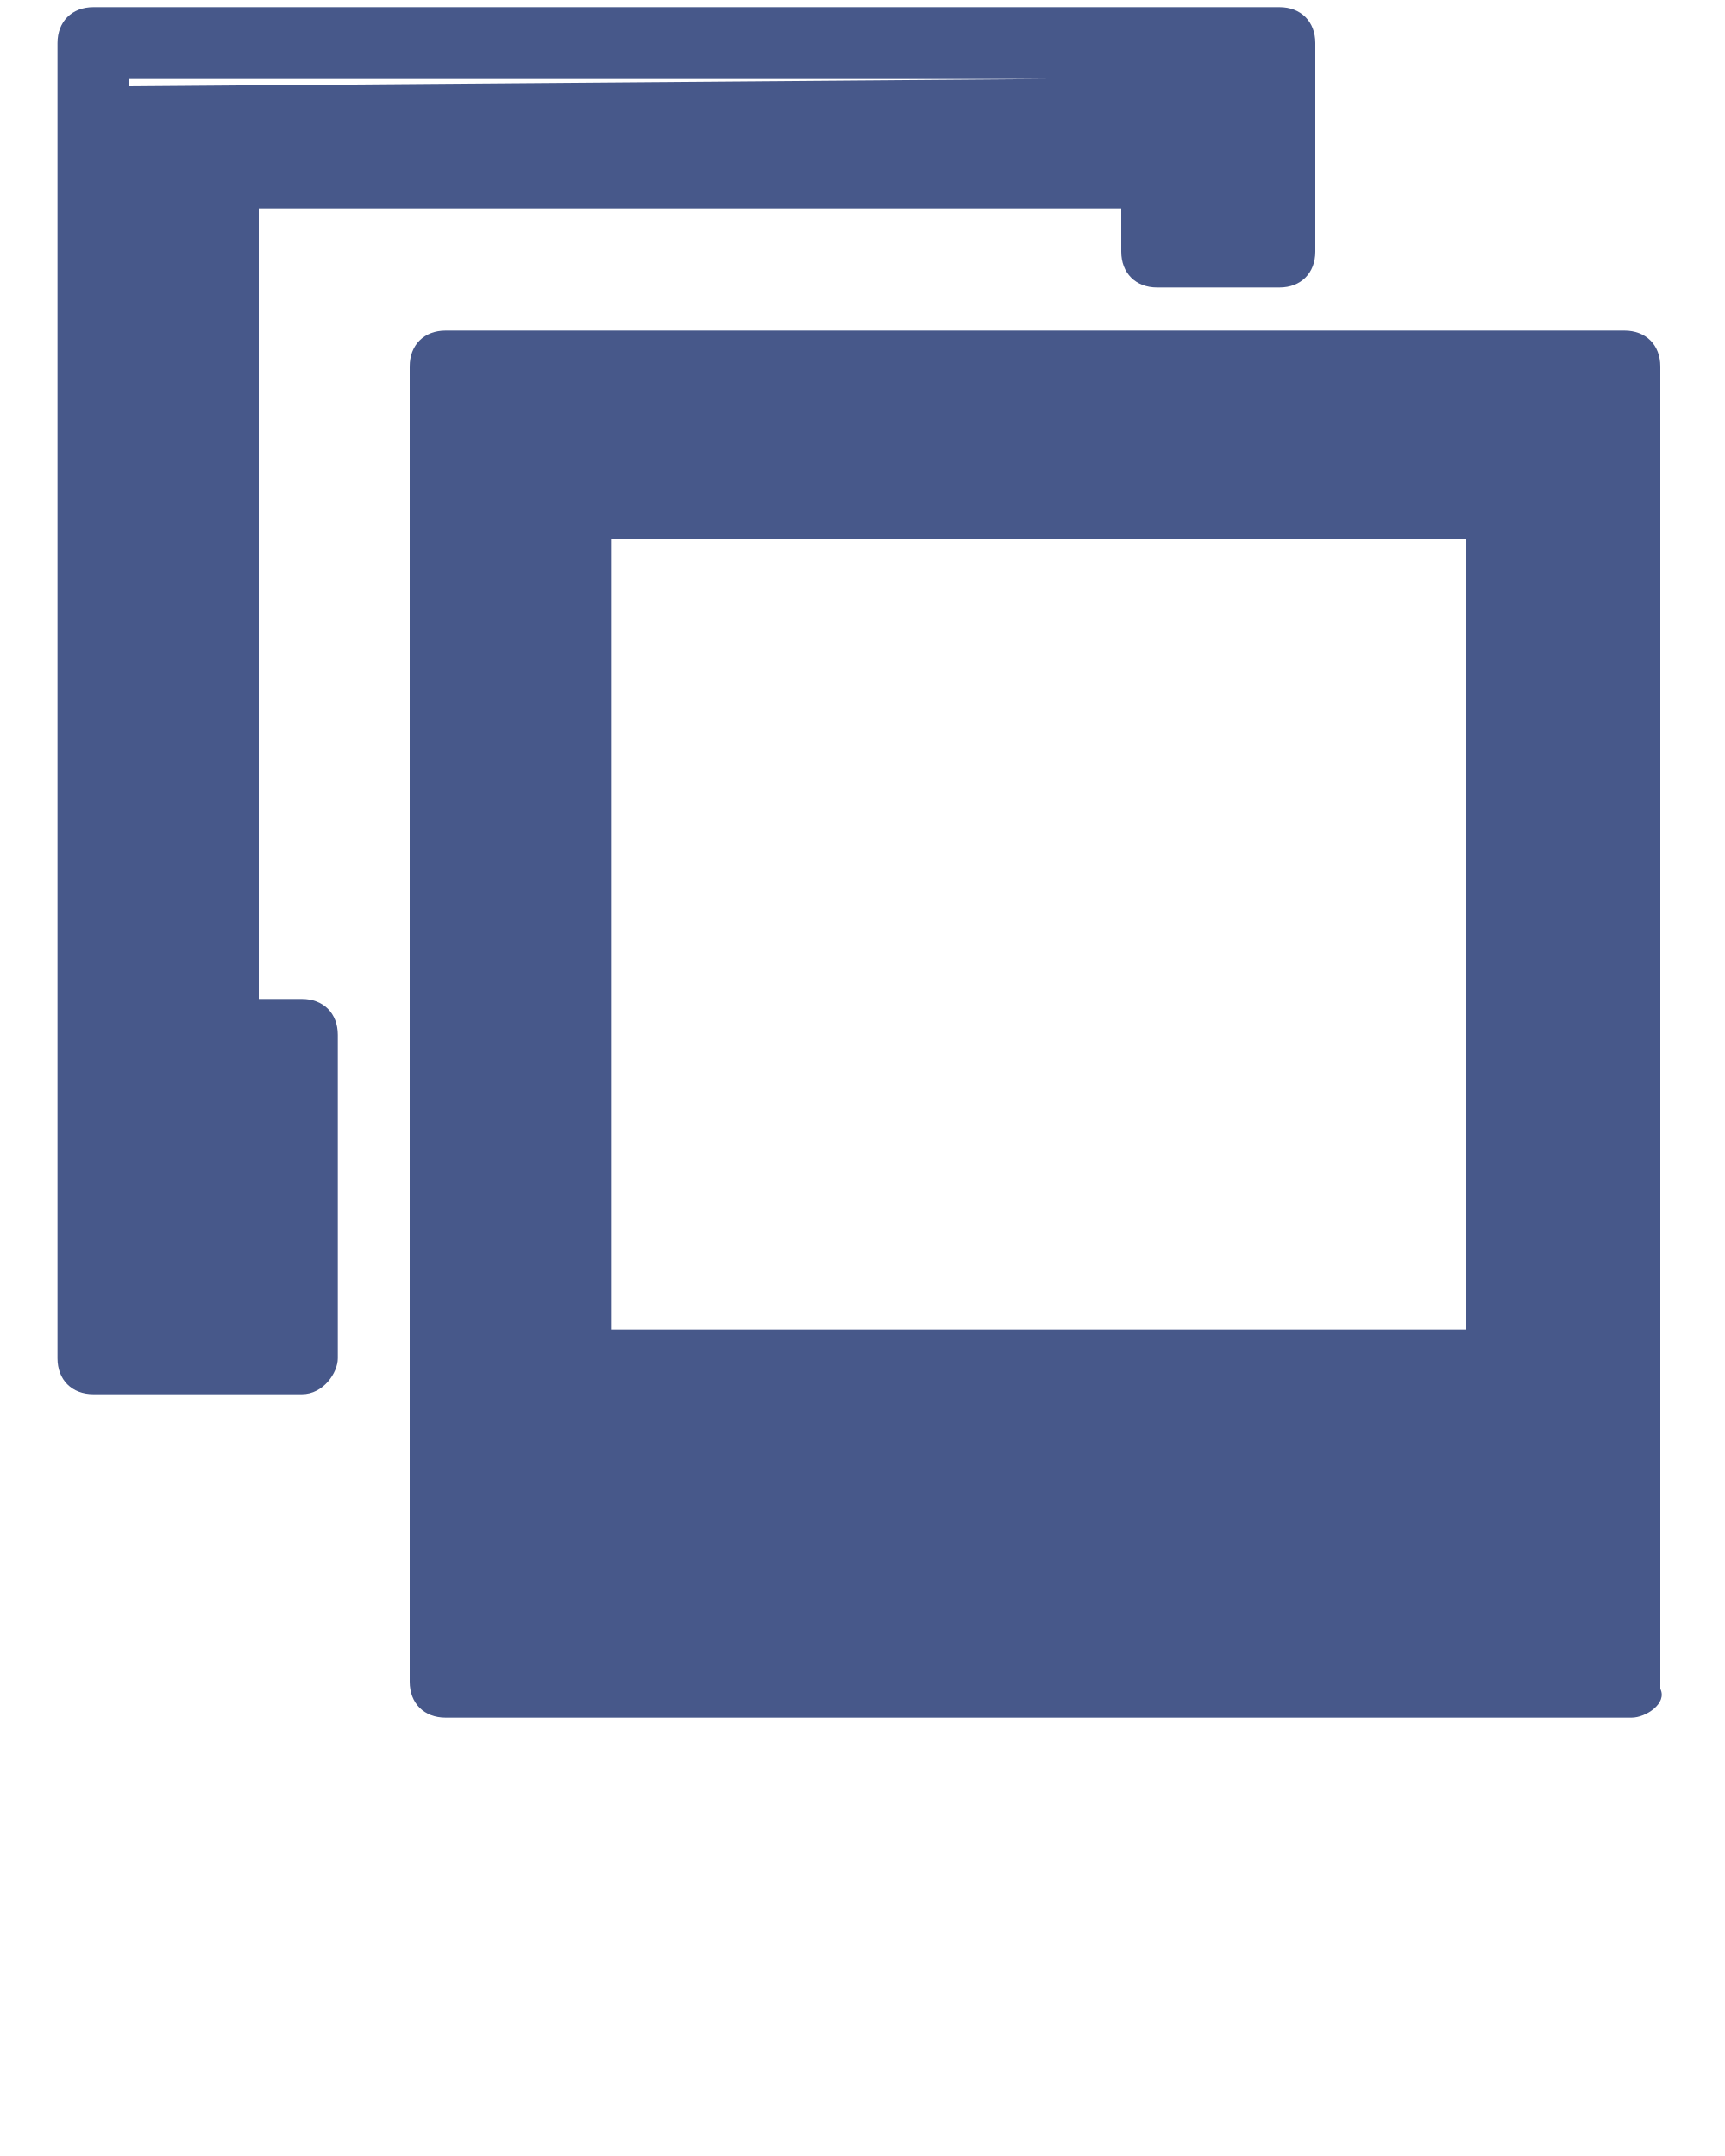
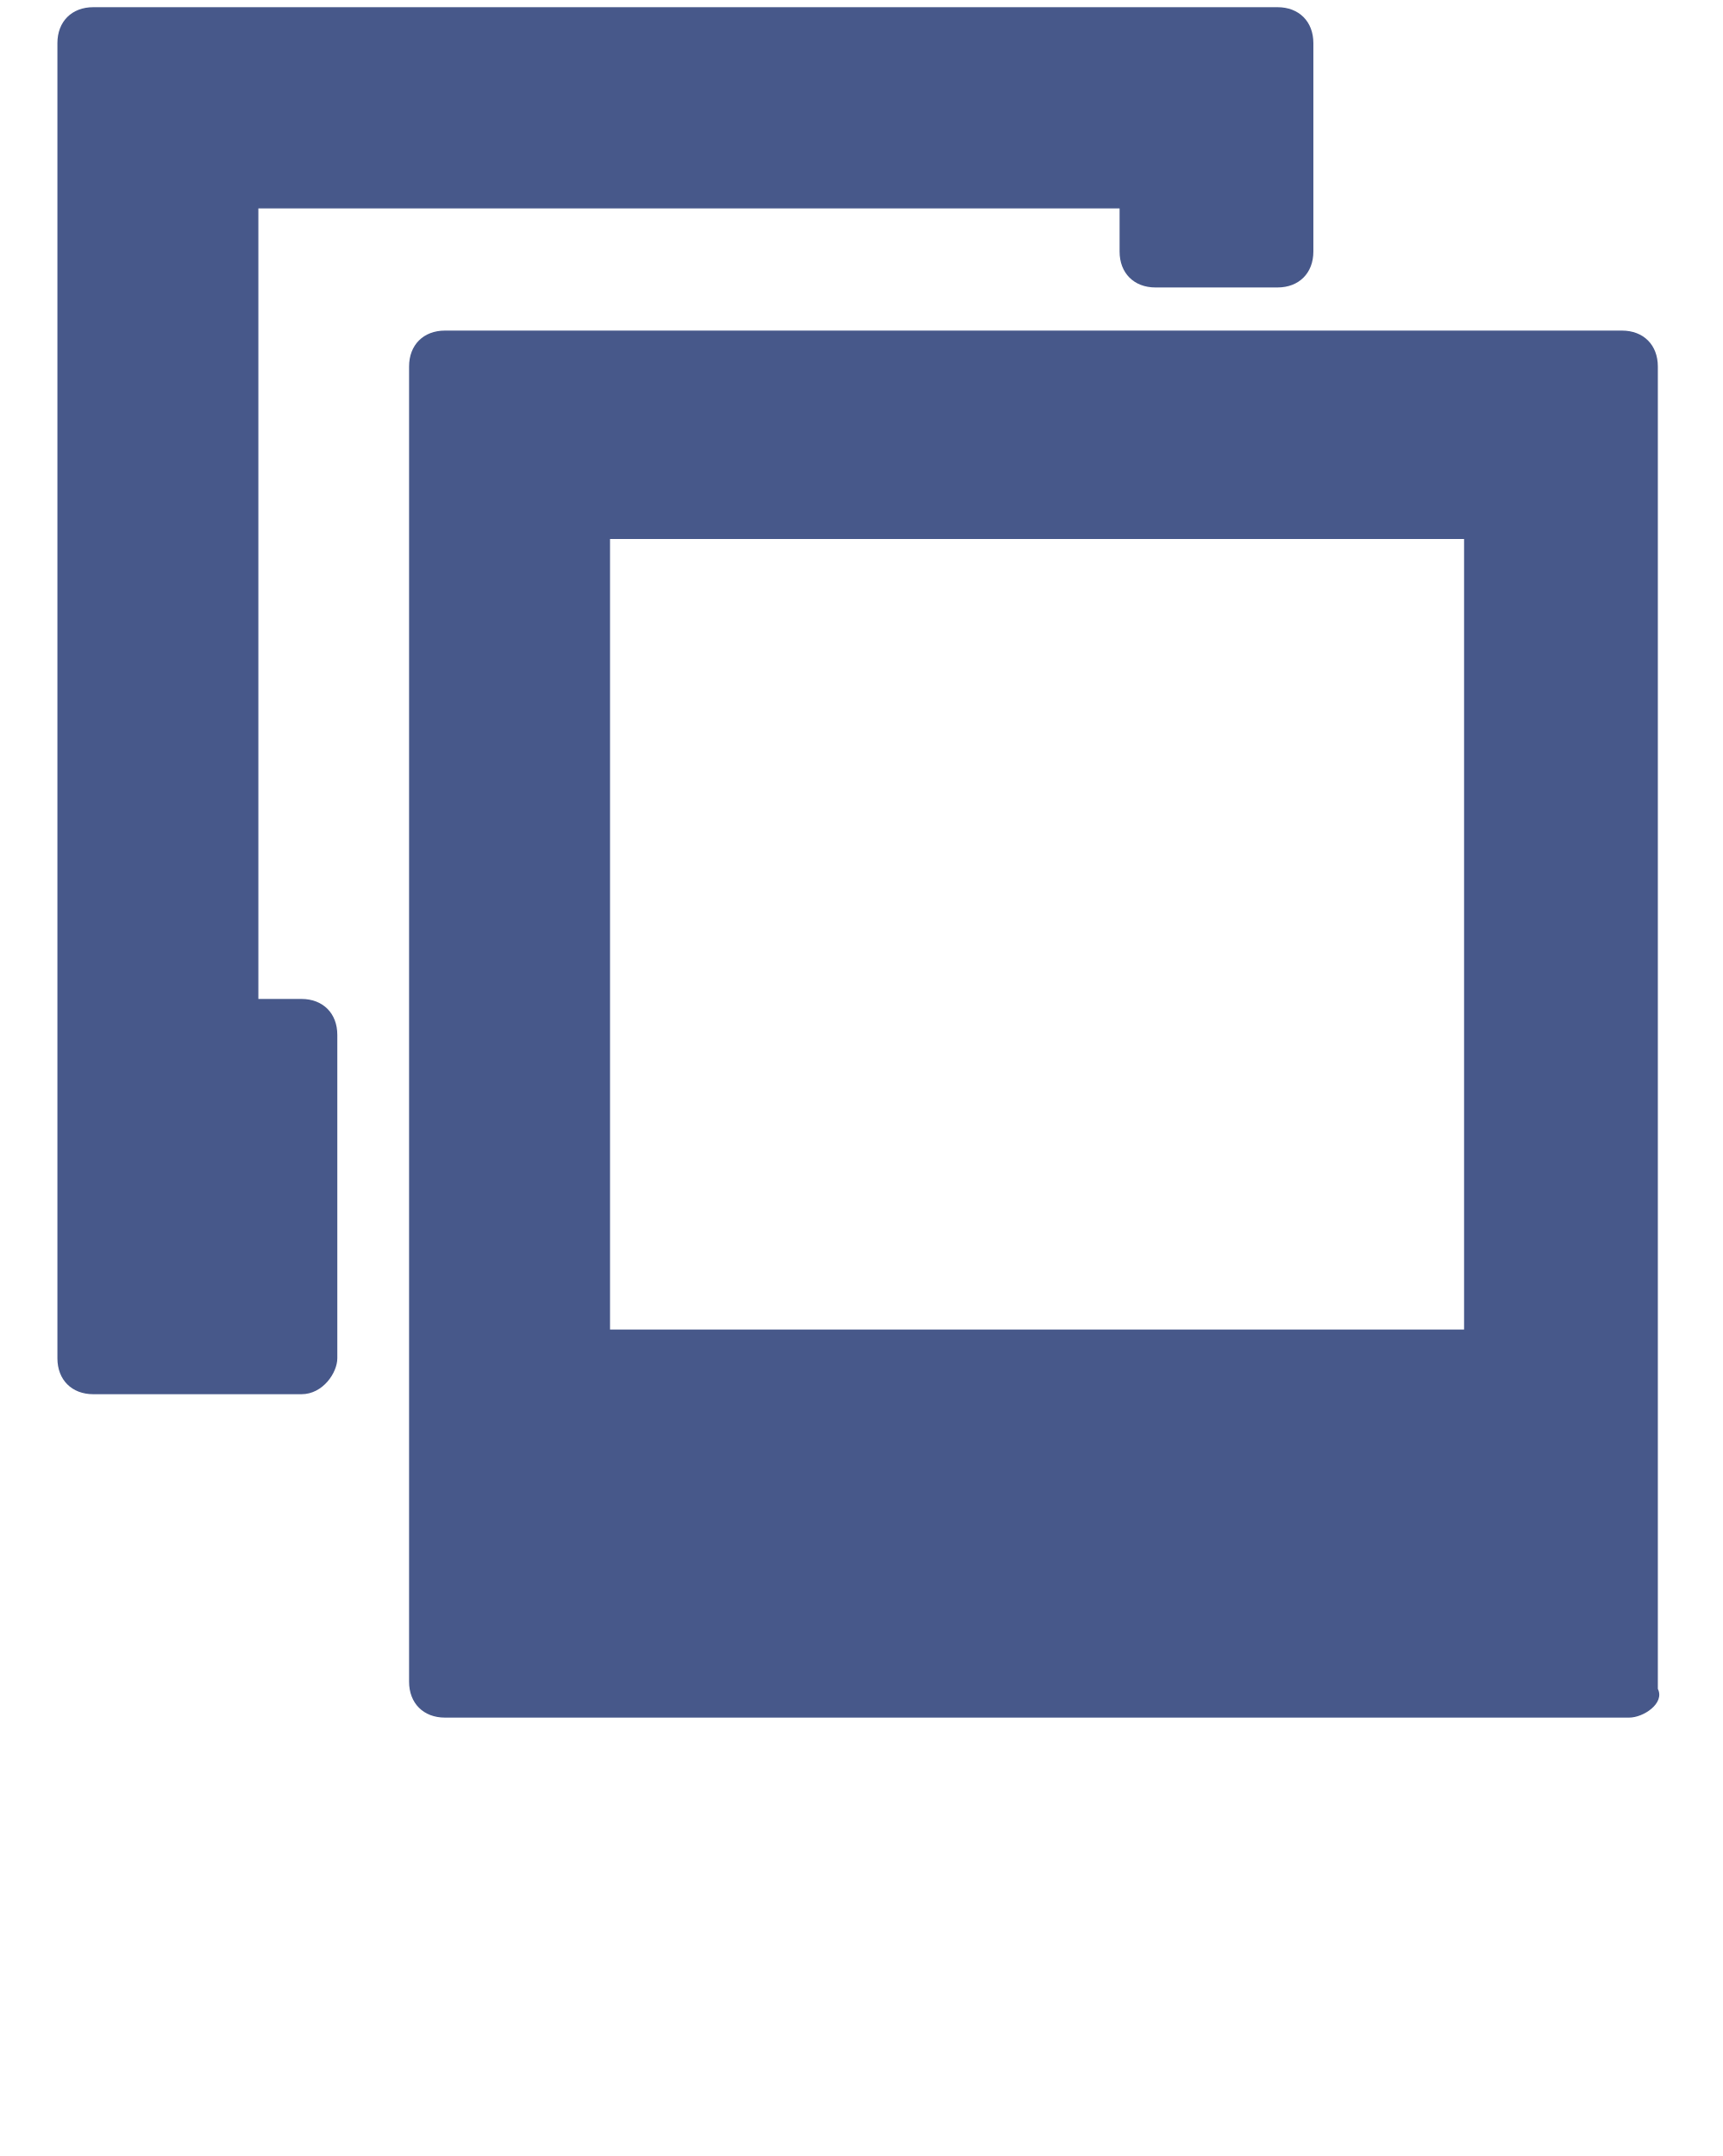
- <svg xmlns="http://www.w3.org/2000/svg" version="1.1" id="Calque_1" x="0px" y="0px" viewBox="0 0 24 30" style="enable-background:new 0 0 24 30;" xml:space="preserve">
-   <style type="text/css">
- 	.st0{fill:#47588A;}
- 	.st1{display:none;fill:none;stroke:#000000;stroke-linecap:round;stroke-linejoin:round;stroke-miterlimit:10;}
- </style>
-   <path class="st0" d="M22.7,23.9H6.2c-0.3,0-0.5-0.2-0.5-0.5V5.1c0-0.3,0.2-0.5,0.5-0.5h16.4c0.3,0,0.5,0.2,0.5,0.5v18.4  C23.2,23.7,22.9,23.9,22.7,23.9z M7.9,19.1l12.7,0.2L20.9,7L7.6,6.7L7.9,19.1z M20.9,19.5H8c-0.3,0-0.5-0.2-0.5-0.5V7  c0-0.3,0.2-0.5,0.5-0.5h12.9c0.3,0,0.5,0.2,0.5,0.5v12C21.4,19.3,21.2,19.5,20.9,19.5z M8.5,18.5h11.9v-11H8.5V18.5z" />
-   <path class="st0" d="M4.2,19.4H1.3c-0.3,0-0.5-0.2-0.5-0.5V0.6c0-0.3,0.2-0.5,0.5-0.5h16.5c0.3,0,0.5,0.2,0.5,0.5v2.9  c0,0.3-0.2,0.5-0.5,0.5h-1.7c-0.3,0-0.5-0.2-0.5-0.5V2.9h-12v11h0.6c0.3,0,0.5,0.2,0.5,0.5c0,0.7,0,1.6,0,2.4l0,2.1  C4.7,19.1,4.5,19.4,4.2,19.4z M14.6,1.1h2.7H1.8v17.3v-1v-0.9c0-0.6,0-1.1,0-1.7v-0.6c-0.3,0,0-0.4,0-0.7v-11c0-0.3-0.3-1.3,0-1.3" />
-   <path class="st1" d="M1.3,18.9" />
+ <svg xmlns="http://www.w3.org/2000/svg" width="151" height="189" viewBox="0 0 151 189" fill="none">
+   <path d="M142.821 150.57H39.008C37.121 150.57 35.862 149.31 35.862 147.42V32.13C35.862 30.24 37.121 28.98 39.008 28.98H142.192C144.079 28.98 145.337 30.24 145.337 32.13V148.05C145.967 149.31 144.079 150.57 142.821 150.57ZM49.704 120.33L129.608 121.59L131.496 44.1L47.817 42.21L49.704 120.33ZM131.496 122.85H50.333C48.446 122.85 47.188 121.59 47.188 119.7V44.1C47.188 42.21 48.446 40.95 50.333 40.95H131.496C133.383 40.95 134.642 42.21 134.642 44.1V119.7C134.642 121.59 133.383 122.85 131.496 122.85ZM53.479 116.55H128.35V47.25H53.479V116.55Z" fill="#47588A" />
+   <path d="M26.425 122.22H8.179C6.292 122.22 5.033 120.96 5.033 119.07V3.78C5.033 1.89 6.292 0.63 8.179 0.63H111.992C113.879 0.63 115.138 1.89 115.138 3.78V22.05C115.138 23.94 113.879 25.2 111.992 25.2H101.296C99.408 25.2 98.15 23.94 98.15 22.05V18.27H22.65V87.57H26.425C28.312 87.57 29.571 88.83 29.571 90.72C29.571 95.13 29.571 100.8 29.571 105.84V119.07C29.571 120.33 28.312 122.22 26.425 122.22ZM91.858 6.93H108.846H11.325V115.92V109.62V103.95C11.325 100.17 11.325 97.02 11.325 93.24V89.46C9.438 89.46 11.325 86.94 11.325 85.05V15.75C11.325 13.86 9.438 3.78 11.325 3.78" fill="#47588A" />
</svg>
